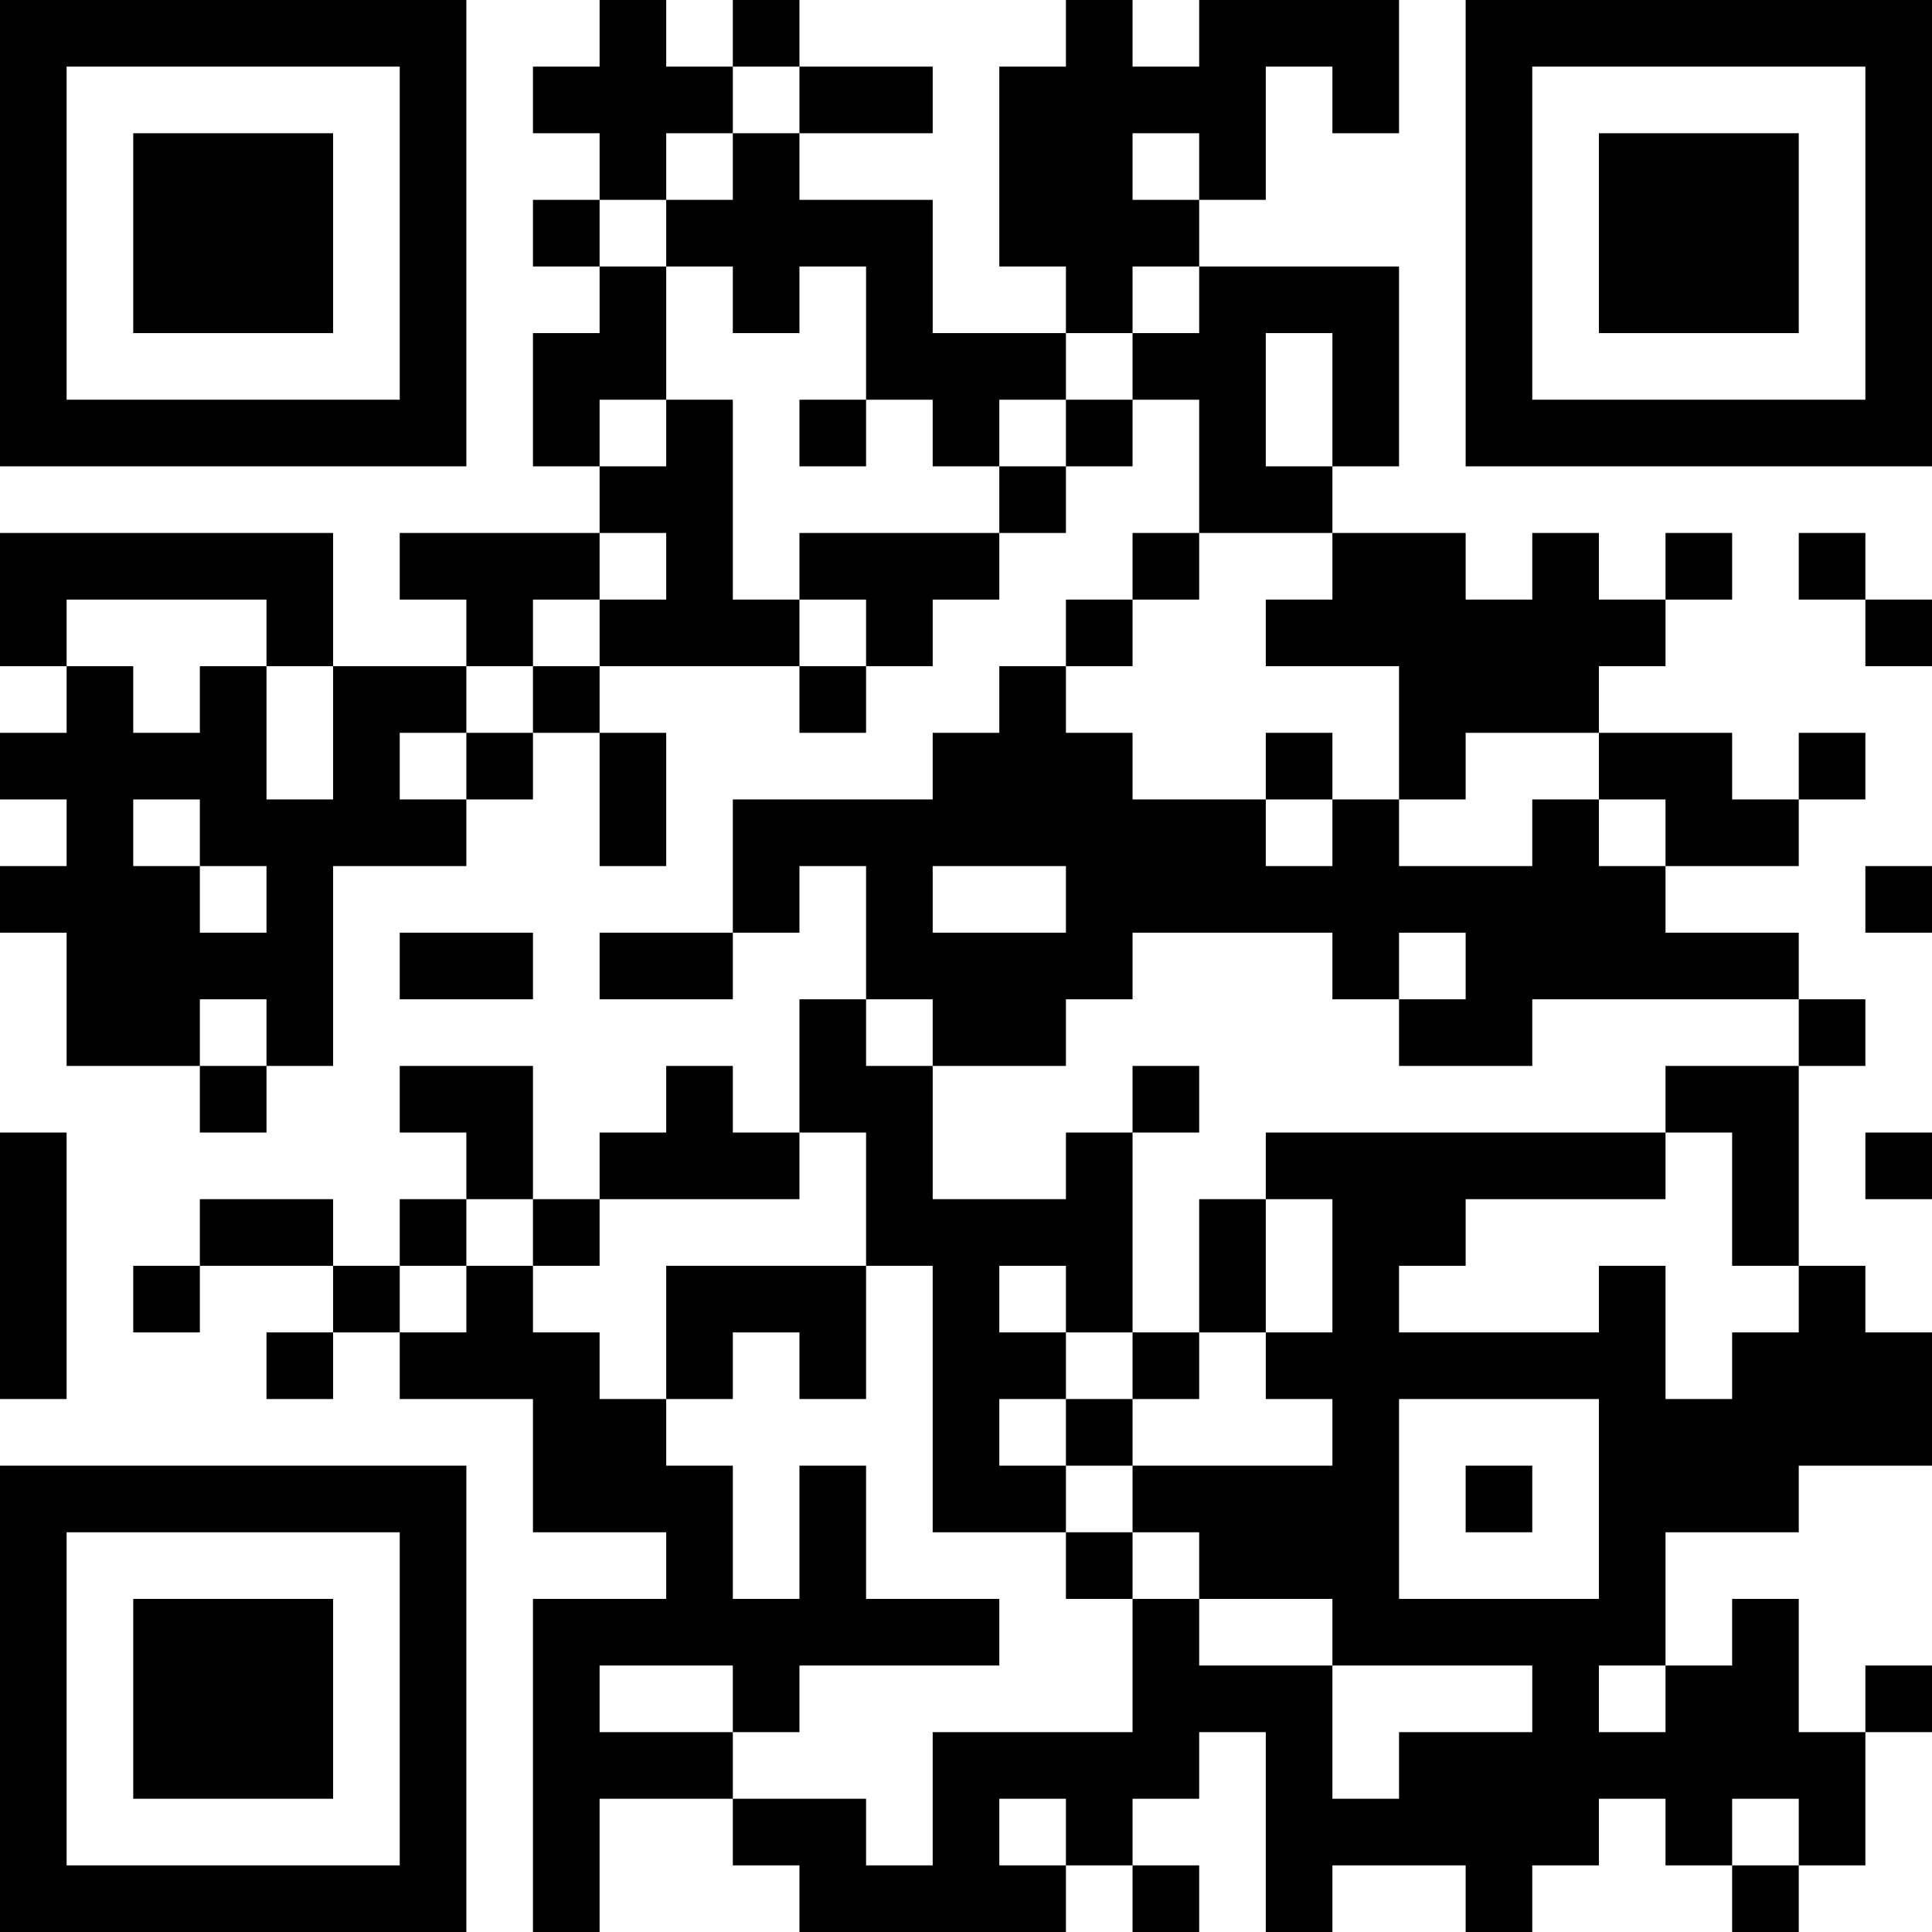
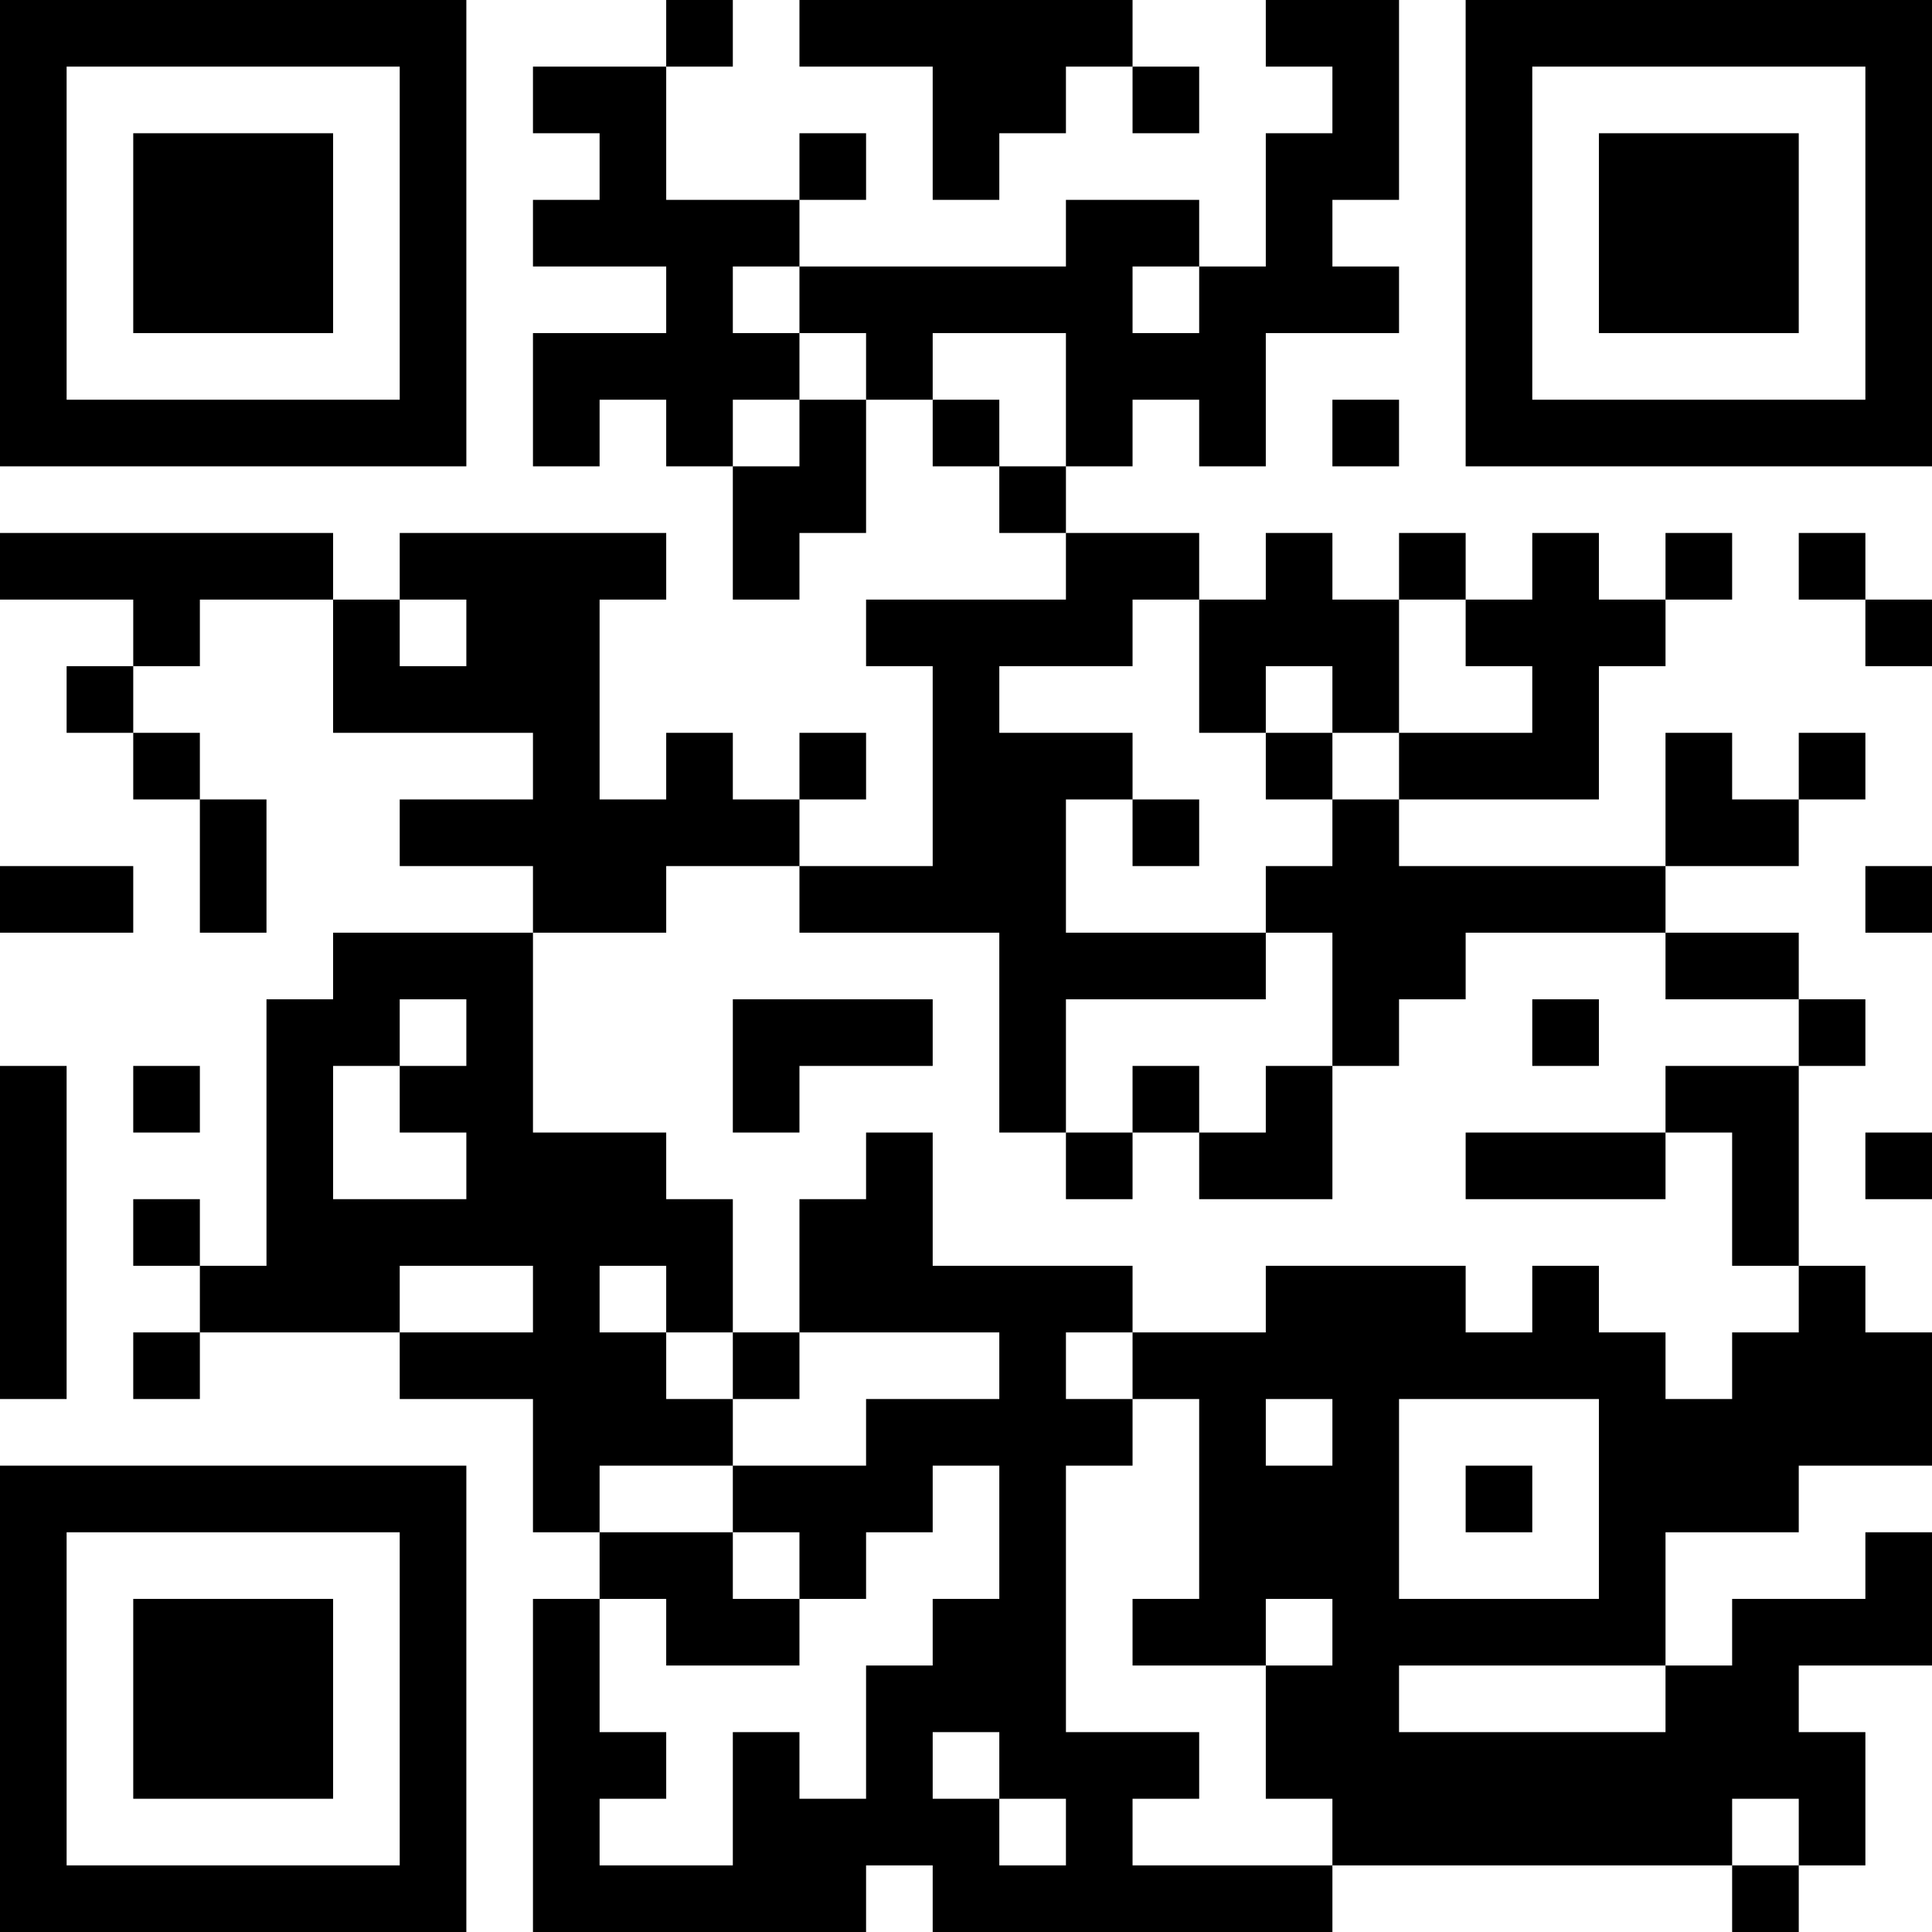
<svg xmlns="http://www.w3.org/2000/svg" version="1.1" width="377" height="377">
  <rect style="fill:rgb(255, 255, 255);fill-opacity:1" x="0" y="0" width="377" height="377" />
  <g id="elements">
-     <path style="fill:rgb(0, 0, 0)" d="M 0,0 l 13,0 0,13 -13,0 z M 13,0 l 13,0 0,13 -13,0 z M 26,0 l 13,0 0,13 -13,0 z M 39,0 l 13,0 0,13 -13,0 z M 52,0 l 13,0 0,13 -13,0 z M 65,0 l 13,0 0,13 -13,0 z M 78,0 l 13,0 0,13 -13,0 z M 117,0 l 13,0 0,13 -13,0 z M 143,0 l 13,0 0,13 -13,0 z M 208,0 l 13,0 0,13 -13,0 z M 234,0 l 13,0 0,13 -13,0 z M 247,0 l 13,0 0,13 -13,0 z M 260,0 l 13,0 0,13 -13,0 z M 286,0 l 13,0 0,13 -13,0 z M 299,0 l 13,0 0,13 -13,0 z M 312,0 l 13,0 0,13 -13,0 z M 325,0 l 13,0 0,13 -13,0 z M 338,0 l 13,0 0,13 -13,0 z M 351,0 l 13,0 0,13 -13,0 z M 364,0 l 13,0 0,13 -13,0 z M 0,13 l 13,0 0,13 -13,0 z M 78,13 l 13,0 0,13 -13,0 z M 104,13 l 13,0 0,13 -13,0 z M 117,13 l 13,0 0,13 -13,0 z M 130,13 l 13,0 0,13 -13,0 z M 156,13 l 13,0 0,13 -13,0 z M 169,13 l 13,0 0,13 -13,0 z M 195,13 l 13,0 0,13 -13,0 z M 208,13 l 13,0 0,13 -13,0 z M 221,13 l 13,0 0,13 -13,0 z M 234,13 l 13,0 0,13 -13,0 z M 260,13 l 13,0 0,13 -13,0 z M 286,13 l 13,0 0,13 -13,0 z M 364,13 l 13,0 0,13 -13,0 z M 0,26 l 13,0 0,13 -13,0 z M 26,26 l 13,0 0,13 -13,0 z M 39,26 l 13,0 0,13 -13,0 z M 52,26 l 13,0 0,13 -13,0 z M 78,26 l 13,0 0,13 -13,0 z M 117,26 l 13,0 0,13 -13,0 z M 143,26 l 13,0 0,13 -13,0 z M 195,26 l 13,0 0,13 -13,0 z M 208,26 l 13,0 0,13 -13,0 z M 234,26 l 13,0 0,13 -13,0 z M 286,26 l 13,0 0,13 -13,0 z M 312,26 l 13,0 0,13 -13,0 z M 325,26 l 13,0 0,13 -13,0 z M 338,26 l 13,0 0,13 -13,0 z M 364,26 l 13,0 0,13 -13,0 z M 0,39 l 13,0 0,13 -13,0 z M 26,39 l 13,0 0,13 -13,0 z M 39,39 l 13,0 0,13 -13,0 z M 52,39 l 13,0 0,13 -13,0 z M 78,39 l 13,0 0,13 -13,0 z M 104,39 l 13,0 0,13 -13,0 z M 130,39 l 13,0 0,13 -13,0 z M 143,39 l 13,0 0,13 -13,0 z M 156,39 l 13,0 0,13 -13,0 z M 169,39 l 13,0 0,13 -13,0 z M 195,39 l 13,0 0,13 -13,0 z M 208,39 l 13,0 0,13 -13,0 z M 221,39 l 13,0 0,13 -13,0 z M 286,39 l 13,0 0,13 -13,0 z M 312,39 l 13,0 0,13 -13,0 z M 325,39 l 13,0 0,13 -13,0 z M 338,39 l 13,0 0,13 -13,0 z M 364,39 l 13,0 0,13 -13,0 z M 0,52 l 13,0 0,13 -13,0 z M 26,52 l 13,0 0,13 -13,0 z M 39,52 l 13,0 0,13 -13,0 z M 52,52 l 13,0 0,13 -13,0 z M 78,52 l 13,0 0,13 -13,0 z M 117,52 l 13,0 0,13 -13,0 z M 143,52 l 13,0 0,13 -13,0 z M 169,52 l 13,0 0,13 -13,0 z M 208,52 l 13,0 0,13 -13,0 z M 234,52 l 13,0 0,13 -13,0 z M 247,52 l 13,0 0,13 -13,0 z M 260,52 l 13,0 0,13 -13,0 z M 286,52 l 13,0 0,13 -13,0 z M 312,52 l 13,0 0,13 -13,0 z M 325,52 l 13,0 0,13 -13,0 z M 338,52 l 13,0 0,13 -13,0 z M 364,52 l 13,0 0,13 -13,0 z M 0,65 l 13,0 0,13 -13,0 z M 78,65 l 13,0 0,13 -13,0 z M 104,65 l 13,0 0,13 -13,0 z M 117,65 l 13,0 0,13 -13,0 z M 169,65 l 13,0 0,13 -13,0 z M 182,65 l 13,0 0,13 -13,0 z M 195,65 l 13,0 0,13 -13,0 z M 221,65 l 13,0 0,13 -13,0 z M 234,65 l 13,0 0,13 -13,0 z M 260,65 l 13,0 0,13 -13,0 z M 286,65 l 13,0 0,13 -13,0 z M 364,65 l 13,0 0,13 -13,0 z M 0,78 l 13,0 0,13 -13,0 z M 13,78 l 13,0 0,13 -13,0 z M 26,78 l 13,0 0,13 -13,0 z M 39,78 l 13,0 0,13 -13,0 z M 52,78 l 13,0 0,13 -13,0 z M 65,78 l 13,0 0,13 -13,0 z M 78,78 l 13,0 0,13 -13,0 z M 104,78 l 13,0 0,13 -13,0 z M 130,78 l 13,0 0,13 -13,0 z M 156,78 l 13,0 0,13 -13,0 z M 182,78 l 13,0 0,13 -13,0 z M 208,78 l 13,0 0,13 -13,0 z M 234,78 l 13,0 0,13 -13,0 z M 260,78 l 13,0 0,13 -13,0 z M 286,78 l 13,0 0,13 -13,0 z M 299,78 l 13,0 0,13 -13,0 z M 312,78 l 13,0 0,13 -13,0 z M 325,78 l 13,0 0,13 -13,0 z M 338,78 l 13,0 0,13 -13,0 z M 351,78 l 13,0 0,13 -13,0 z M 364,78 l 13,0 0,13 -13,0 z M 117,91 l 13,0 0,13 -13,0 z M 130,91 l 13,0 0,13 -13,0 z M 195,91 l 13,0 0,13 -13,0 z M 234,91 l 13,0 0,13 -13,0 z M 247,91 l 13,0 0,13 -13,0 z M 0,104 l 13,0 0,13 -13,0 z M 13,104 l 13,0 0,13 -13,0 z M 26,104 l 13,0 0,13 -13,0 z M 39,104 l 13,0 0,13 -13,0 z M 52,104 l 13,0 0,13 -13,0 z M 78,104 l 13,0 0,13 -13,0 z M 91,104 l 13,0 0,13 -13,0 z M 104,104 l 13,0 0,13 -13,0 z M 130,104 l 13,0 0,13 -13,0 z M 156,104 l 13,0 0,13 -13,0 z M 169,104 l 13,0 0,13 -13,0 z M 182,104 l 13,0 0,13 -13,0 z M 221,104 l 13,0 0,13 -13,0 z M 260,104 l 13,0 0,13 -13,0 z M 273,104 l 13,0 0,13 -13,0 z M 299,104 l 13,0 0,13 -13,0 z M 325,104 l 13,0 0,13 -13,0 z M 351,104 l 13,0 0,13 -13,0 z M 0,117 l 13,0 0,13 -13,0 z M 52,117 l 13,0 0,13 -13,0 z M 91,117 l 13,0 0,13 -13,0 z M 117,117 l 13,0 0,13 -13,0 z M 130,117 l 13,0 0,13 -13,0 z M 143,117 l 13,0 0,13 -13,0 z M 169,117 l 13,0 0,13 -13,0 z M 208,117 l 13,0 0,13 -13,0 z M 247,117 l 13,0 0,13 -13,0 z M 260,117 l 13,0 0,13 -13,0 z M 273,117 l 13,0 0,13 -13,0 z M 286,117 l 13,0 0,13 -13,0 z M 299,117 l 13,0 0,13 -13,0 z M 312,117 l 13,0 0,13 -13,0 z M 364,117 l 13,0 0,13 -13,0 z M 13,130 l 13,0 0,13 -13,0 z M 39,130 l 13,0 0,13 -13,0 z M 65,130 l 13,0 0,13 -13,0 z M 78,130 l 13,0 0,13 -13,0 z M 104,130 l 13,0 0,13 -13,0 z M 156,130 l 13,0 0,13 -13,0 z M 195,130 l 13,0 0,13 -13,0 z M 273,130 l 13,0 0,13 -13,0 z M 286,130 l 13,0 0,13 -13,0 z M 299,130 l 13,0 0,13 -13,0 z M 0,143 l 13,0 0,13 -13,0 z M 13,143 l 13,0 0,13 -13,0 z M 26,143 l 13,0 0,13 -13,0 z M 39,143 l 13,0 0,13 -13,0 z M 65,143 l 13,0 0,13 -13,0 z M 91,143 l 13,0 0,13 -13,0 z M 117,143 l 13,0 0,13 -13,0 z M 182,143 l 13,0 0,13 -13,0 z M 195,143 l 13,0 0,13 -13,0 z M 208,143 l 13,0 0,13 -13,0 z M 247,143 l 13,0 0,13 -13,0 z M 273,143 l 13,0 0,13 -13,0 z M 312,143 l 13,0 0,13 -13,0 z M 325,143 l 13,0 0,13 -13,0 z M 351,143 l 13,0 0,13 -13,0 z M 13,156 l 13,0 0,13 -13,0 z M 39,156 l 13,0 0,13 -13,0 z M 52,156 l 13,0 0,13 -13,0 z M 65,156 l 13,0 0,13 -13,0 z M 78,156 l 13,0 0,13 -13,0 z M 117,156 l 13,0 0,13 -13,0 z M 143,156 l 13,0 0,13 -13,0 z M 156,156 l 13,0 0,13 -13,0 z M 169,156 l 13,0 0,13 -13,0 z M 182,156 l 13,0 0,13 -13,0 z M 195,156 l 13,0 0,13 -13,0 z M 208,156 l 13,0 0,13 -13,0 z M 221,156 l 13,0 0,13 -13,0 z M 234,156 l 13,0 0,13 -13,0 z M 260,156 l 13,0 0,13 -13,0 z M 299,156 l 13,0 0,13 -13,0 z M 325,156 l 13,0 0,13 -13,0 z M 338,156 l 13,0 0,13 -13,0 z M 0,169 l 13,0 0,13 -13,0 z M 13,169 l 13,0 0,13 -13,0 z M 26,169 l 13,0 0,13 -13,0 z M 52,169 l 13,0 0,13 -13,0 z M 143,169 l 13,0 0,13 -13,0 z M 169,169 l 13,0 0,13 -13,0 z M 208,169 l 13,0 0,13 -13,0 z M 221,169 l 13,0 0,13 -13,0 z M 234,169 l 13,0 0,13 -13,0 z M 247,169 l 13,0 0,13 -13,0 z M 260,169 l 13,0 0,13 -13,0 z M 273,169 l 13,0 0,13 -13,0 z M 286,169 l 13,0 0,13 -13,0 z M 299,169 l 13,0 0,13 -13,0 z M 312,169 l 13,0 0,13 -13,0 z M 364,169 l 13,0 0,13 -13,0 z M 13,182 l 13,0 0,13 -13,0 z M 26,182 l 13,0 0,13 -13,0 z M 39,182 l 13,0 0,13 -13,0 z M 52,182 l 13,0 0,13 -13,0 z M 78,182 l 13,0 0,13 -13,0 z M 91,182 l 13,0 0,13 -13,0 z M 117,182 l 13,0 0,13 -13,0 z M 130,182 l 13,0 0,13 -13,0 z M 169,182 l 13,0 0,13 -13,0 z M 182,182 l 13,0 0,13 -13,0 z M 195,182 l 13,0 0,13 -13,0 z M 208,182 l 13,0 0,13 -13,0 z M 260,182 l 13,0 0,13 -13,0 z M 286,182 l 13,0 0,13 -13,0 z M 299,182 l 13,0 0,13 -13,0 z M 312,182 l 13,0 0,13 -13,0 z M 325,182 l 13,0 0,13 -13,0 z M 338,182 l 13,0 0,13 -13,0 z M 13,195 l 13,0 0,13 -13,0 z M 26,195 l 13,0 0,13 -13,0 z M 52,195 l 13,0 0,13 -13,0 z M 156,195 l 13,0 0,13 -13,0 z M 182,195 l 13,0 0,13 -13,0 z M 195,195 l 13,0 0,13 -13,0 z M 273,195 l 13,0 0,13 -13,0 z M 286,195 l 13,0 0,13 -13,0 z M 351,195 l 13,0 0,13 -13,0 z M 39,208 l 13,0 0,13 -13,0 z M 78,208 l 13,0 0,13 -13,0 z M 91,208 l 13,0 0,13 -13,0 z M 130,208 l 13,0 0,13 -13,0 z M 156,208 l 13,0 0,13 -13,0 z M 169,208 l 13,0 0,13 -13,0 z M 221,208 l 13,0 0,13 -13,0 z M 325,208 l 13,0 0,13 -13,0 z M 338,208 l 13,0 0,13 -13,0 z M 0,221 l 13,0 0,13 -13,0 z M 91,221 l 13,0 0,13 -13,0 z M 117,221 l 13,0 0,13 -13,0 z M 130,221 l 13,0 0,13 -13,0 z M 143,221 l 13,0 0,13 -13,0 z M 169,221 l 13,0 0,13 -13,0 z M 208,221 l 13,0 0,13 -13,0 z M 247,221 l 13,0 0,13 -13,0 z M 260,221 l 13,0 0,13 -13,0 z M 273,221 l 13,0 0,13 -13,0 z M 286,221 l 13,0 0,13 -13,0 z M 299,221 l 13,0 0,13 -13,0 z M 312,221 l 13,0 0,13 -13,0 z M 338,221 l 13,0 0,13 -13,0 z M 364,221 l 13,0 0,13 -13,0 z M 0,234 l 13,0 0,13 -13,0 z M 39,234 l 13,0 0,13 -13,0 z M 52,234 l 13,0 0,13 -13,0 z M 78,234 l 13,0 0,13 -13,0 z M 104,234 l 13,0 0,13 -13,0 z M 169,234 l 13,0 0,13 -13,0 z M 182,234 l 13,0 0,13 -13,0 z M 195,234 l 13,0 0,13 -13,0 z M 208,234 l 13,0 0,13 -13,0 z M 234,234 l 13,0 0,13 -13,0 z M 260,234 l 13,0 0,13 -13,0 z M 273,234 l 13,0 0,13 -13,0 z M 338,234 l 13,0 0,13 -13,0 z M 0,247 l 13,0 0,13 -13,0 z M 26,247 l 13,0 0,13 -13,0 z M 65,247 l 13,0 0,13 -13,0 z M 91,247 l 13,0 0,13 -13,0 z M 130,247 l 13,0 0,13 -13,0 z M 143,247 l 13,0 0,13 -13,0 z M 156,247 l 13,0 0,13 -13,0 z M 182,247 l 13,0 0,13 -13,0 z M 208,247 l 13,0 0,13 -13,0 z M 234,247 l 13,0 0,13 -13,0 z M 260,247 l 13,0 0,13 -13,0 z M 312,247 l 13,0 0,13 -13,0 z M 351,247 l 13,0 0,13 -13,0 z M 0,260 l 13,0 0,13 -13,0 z M 52,260 l 13,0 0,13 -13,0 z M 78,260 l 13,0 0,13 -13,0 z M 91,260 l 13,0 0,13 -13,0 z M 104,260 l 13,0 0,13 -13,0 z M 130,260 l 13,0 0,13 -13,0 z M 156,260 l 13,0 0,13 -13,0 z M 182,260 l 13,0 0,13 -13,0 z M 195,260 l 13,0 0,13 -13,0 z M 221,260 l 13,0 0,13 -13,0 z M 247,260 l 13,0 0,13 -13,0 z M 260,260 l 13,0 0,13 -13,0 z M 273,260 l 13,0 0,13 -13,0 z M 286,260 l 13,0 0,13 -13,0 z M 299,260 l 13,0 0,13 -13,0 z M 312,260 l 13,0 0,13 -13,0 z M 338,260 l 13,0 0,13 -13,0 z M 351,260 l 13,0 0,13 -13,0 z M 364,260 l 13,0 0,13 -13,0 z M 104,273 l 13,0 0,13 -13,0 z M 117,273 l 13,0 0,13 -13,0 z M 182,273 l 13,0 0,13 -13,0 z M 208,273 l 13,0 0,13 -13,0 z M 260,273 l 13,0 0,13 -13,0 z M 312,273 l 13,0 0,13 -13,0 z M 325,273 l 13,0 0,13 -13,0 z M 338,273 l 13,0 0,13 -13,0 z M 351,273 l 13,0 0,13 -13,0 z M 364,273 l 13,0 0,13 -13,0 z M 0,286 l 13,0 0,13 -13,0 z M 13,286 l 13,0 0,13 -13,0 z M 26,286 l 13,0 0,13 -13,0 z M 39,286 l 13,0 0,13 -13,0 z M 52,286 l 13,0 0,13 -13,0 z M 65,286 l 13,0 0,13 -13,0 z M 78,286 l 13,0 0,13 -13,0 z M 104,286 l 13,0 0,13 -13,0 z M 117,286 l 13,0 0,13 -13,0 z M 130,286 l 13,0 0,13 -13,0 z M 156,286 l 13,0 0,13 -13,0 z M 182,286 l 13,0 0,13 -13,0 z M 195,286 l 13,0 0,13 -13,0 z M 221,286 l 13,0 0,13 -13,0 z M 234,286 l 13,0 0,13 -13,0 z M 247,286 l 13,0 0,13 -13,0 z M 260,286 l 13,0 0,13 -13,0 z M 286,286 l 13,0 0,13 -13,0 z M 312,286 l 13,0 0,13 -13,0 z M 325,286 l 13,0 0,13 -13,0 z M 338,286 l 13,0 0,13 -13,0 z M 0,299 l 13,0 0,13 -13,0 z M 78,299 l 13,0 0,13 -13,0 z M 130,299 l 13,0 0,13 -13,0 z M 156,299 l 13,0 0,13 -13,0 z M 208,299 l 13,0 0,13 -13,0 z M 234,299 l 13,0 0,13 -13,0 z M 247,299 l 13,0 0,13 -13,0 z M 260,299 l 13,0 0,13 -13,0 z M 312,299 l 13,0 0,13 -13,0 z M 0,312 l 13,0 0,13 -13,0 z M 26,312 l 13,0 0,13 -13,0 z M 39,312 l 13,0 0,13 -13,0 z M 52,312 l 13,0 0,13 -13,0 z M 78,312 l 13,0 0,13 -13,0 z M 104,312 l 13,0 0,13 -13,0 z M 117,312 l 13,0 0,13 -13,0 z M 130,312 l 13,0 0,13 -13,0 z M 143,312 l 13,0 0,13 -13,0 z M 156,312 l 13,0 0,13 -13,0 z M 169,312 l 13,0 0,13 -13,0 z M 182,312 l 13,0 0,13 -13,0 z M 221,312 l 13,0 0,13 -13,0 z M 260,312 l 13,0 0,13 -13,0 z M 273,312 l 13,0 0,13 -13,0 z M 286,312 l 13,0 0,13 -13,0 z M 299,312 l 13,0 0,13 -13,0 z M 312,312 l 13,0 0,13 -13,0 z M 338,312 l 13,0 0,13 -13,0 z M 0,325 l 13,0 0,13 -13,0 z M 26,325 l 13,0 0,13 -13,0 z M 39,325 l 13,0 0,13 -13,0 z M 52,325 l 13,0 0,13 -13,0 z M 78,325 l 13,0 0,13 -13,0 z M 104,325 l 13,0 0,13 -13,0 z M 143,325 l 13,0 0,13 -13,0 z M 221,325 l 13,0 0,13 -13,0 z M 234,325 l 13,0 0,13 -13,0 z M 247,325 l 13,0 0,13 -13,0 z M 299,325 l 13,0 0,13 -13,0 z M 325,325 l 13,0 0,13 -13,0 z M 338,325 l 13,0 0,13 -13,0 z M 364,325 l 13,0 0,13 -13,0 z M 0,338 l 13,0 0,13 -13,0 z M 26,338 l 13,0 0,13 -13,0 z M 39,338 l 13,0 0,13 -13,0 z M 52,338 l 13,0 0,13 -13,0 z M 78,338 l 13,0 0,13 -13,0 z M 104,338 l 13,0 0,13 -13,0 z M 117,338 l 13,0 0,13 -13,0 z M 130,338 l 13,0 0,13 -13,0 z M 182,338 l 13,0 0,13 -13,0 z M 195,338 l 13,0 0,13 -13,0 z M 208,338 l 13,0 0,13 -13,0 z M 221,338 l 13,0 0,13 -13,0 z M 247,338 l 13,0 0,13 -13,0 z M 273,338 l 13,0 0,13 -13,0 z M 286,338 l 13,0 0,13 -13,0 z M 299,338 l 13,0 0,13 -13,0 z M 312,338 l 13,0 0,13 -13,0 z M 325,338 l 13,0 0,13 -13,0 z M 338,338 l 13,0 0,13 -13,0 z M 351,338 l 13,0 0,13 -13,0 z M 0,351 l 13,0 0,13 -13,0 z M 78,351 l 13,0 0,13 -13,0 z M 104,351 l 13,0 0,13 -13,0 z M 143,351 l 13,0 0,13 -13,0 z M 156,351 l 13,0 0,13 -13,0 z M 182,351 l 13,0 0,13 -13,0 z M 208,351 l 13,0 0,13 -13,0 z M 247,351 l 13,0 0,13 -13,0 z M 260,351 l 13,0 0,13 -13,0 z M 273,351 l 13,0 0,13 -13,0 z M 286,351 l 13,0 0,13 -13,0 z M 299,351 l 13,0 0,13 -13,0 z M 325,351 l 13,0 0,13 -13,0 z M 351,351 l 13,0 0,13 -13,0 z M 0,364 l 13,0 0,13 -13,0 z M 13,364 l 13,0 0,13 -13,0 z M 26,364 l 13,0 0,13 -13,0 z M 39,364 l 13,0 0,13 -13,0 z M 52,364 l 13,0 0,13 -13,0 z M 65,364 l 13,0 0,13 -13,0 z M 78,364 l 13,0 0,13 -13,0 z M 104,364 l 13,0 0,13 -13,0 z M 156,364 l 13,0 0,13 -13,0 z M 169,364 l 13,0 0,13 -13,0 z M 182,364 l 13,0 0,13 -13,0 z M 195,364 l 13,0 0,13 -13,0 z M 221,364 l 13,0 0,13 -13,0 z M 247,364 l 13,0 0,13 -13,0 z M 286,364 l 13,0 0,13 -13,0 z M 338,364 l 13,0 0,13 -13,0 z " />
+     <path style="fill:rgb(0, 0, 0)" d="M 0,0 l 13,0 0,13 -13,0 z M 13,0 l 13,0 0,13 -13,0 z M 26,0 l 13,0 0,13 -13,0 z M 39,0 l 13,0 0,13 -13,0 z M 52,0 l 13,0 0,13 -13,0 z M 65,0 l 13,0 0,13 -13,0 z M 78,0 l 13,0 0,13 -13,0 z M 130,0 l 13,0 0,13 -13,0 z M 156,0 l 13,0 0,13 -13,0 z M 169,0 l 13,0 0,13 -13,0 z M 182,0 l 13,0 0,13 -13,0 z M 195,0 l 13,0 0,13 -13,0 z M 208,0 l 13,0 0,13 -13,0 z M 247,0 l 13,0 0,13 -13,0 z M 260,0 l 13,0 0,13 -13,0 z M 286,0 l 13,0 0,13 -13,0 z M 299,0 l 13,0 0,13 -13,0 z M 312,0 l 13,0 0,13 -13,0 z M 325,0 l 13,0 0,13 -13,0 z M 338,0 l 13,0 0,13 -13,0 z M 351,0 l 13,0 0,13 -13,0 z M 364,0 l 13,0 0,13 -13,0 z M 0,13 l 13,0 0,13 -13,0 z M 78,13 l 13,0 0,13 -13,0 z M 104,13 l 13,0 0,13 -13,0 z M 117,13 l 13,0 0,13 -13,0 z M 182,13 l 13,0 0,13 -13,0 z M 195,13 l 13,0 0,13 -13,0 z M 221,13 l 13,0 0,13 -13,0 z M 260,13 l 13,0 0,13 -13,0 z M 286,13 l 13,0 0,13 -13,0 z M 364,13 l 13,0 0,13 -13,0 z M 0,26 l 13,0 0,13 -13,0 z M 26,26 l 13,0 0,13 -13,0 z M 39,26 l 13,0 0,13 -13,0 z M 52,26 l 13,0 0,13 -13,0 z M 78,26 l 13,0 0,13 -13,0 z M 117,26 l 13,0 0,13 -13,0 z M 156,26 l 13,0 0,13 -13,0 z M 182,26 l 13,0 0,13 -13,0 z M 247,26 l 13,0 0,13 -13,0 z M 260,26 l 13,0 0,13 -13,0 z M 286,26 l 13,0 0,13 -13,0 z M 312,26 l 13,0 0,13 -13,0 z M 325,26 l 13,0 0,13 -13,0 z M 338,26 l 13,0 0,13 -13,0 z M 364,26 l 13,0 0,13 -13,0 z M 0,39 l 13,0 0,13 -13,0 z M 26,39 l 13,0 0,13 -13,0 z M 39,39 l 13,0 0,13 -13,0 z M 52,39 l 13,0 0,13 -13,0 z M 78,39 l 13,0 0,13 -13,0 z M 104,39 l 13,0 0,13 -13,0 z M 117,39 l 13,0 0,13 -13,0 z M 130,39 l 13,0 0,13 -13,0 z M 143,39 l 13,0 0,13 -13,0 z M 208,39 l 13,0 0,13 -13,0 z M 221,39 l 13,0 0,13 -13,0 z M 247,39 l 13,0 0,13 -13,0 z M 286,39 l 13,0 0,13 -13,0 z M 312,39 l 13,0 0,13 -13,0 z M 325,39 l 13,0 0,13 -13,0 z M 338,39 l 13,0 0,13 -13,0 z M 364,39 l 13,0 0,13 -13,0 z M 0,52 l 13,0 0,13 -13,0 z M 26,52 l 13,0 0,13 -13,0 z M 39,52 l 13,0 0,13 -13,0 z M 52,52 l 13,0 0,13 -13,0 z M 78,52 l 13,0 0,13 -13,0 z M 130,52 l 13,0 0,13 -13,0 z M 156,52 l 13,0 0,13 -13,0 z M 169,52 l 13,0 0,13 -13,0 z M 182,52 l 13,0 0,13 -13,0 z M 195,52 l 13,0 0,13 -13,0 z M 208,52 l 13,0 0,13 -13,0 z M 234,52 l 13,0 0,13 -13,0 z M 247,52 l 13,0 0,13 -13,0 z M 260,52 l 13,0 0,13 -13,0 z M 286,52 l 13,0 0,13 -13,0 z M 312,52 l 13,0 0,13 -13,0 z M 325,52 l 13,0 0,13 -13,0 z M 338,52 l 13,0 0,13 -13,0 z M 364,52 l 13,0 0,13 -13,0 z M 0,65 l 13,0 0,13 -13,0 z M 78,65 l 13,0 0,13 -13,0 z M 104,65 l 13,0 0,13 -13,0 z M 117,65 l 13,0 0,13 -13,0 z M 130,65 l 13,0 0,13 -13,0 z M 143,65 l 13,0 0,13 -13,0 z M 169,65 l 13,0 0,13 -13,0 z M 208,65 l 13,0 0,13 -13,0 z M 221,65 l 13,0 0,13 -13,0 z M 234,65 l 13,0 0,13 -13,0 z M 286,65 l 13,0 0,13 -13,0 z M 364,65 l 13,0 0,13 -13,0 z M 0,78 l 13,0 0,13 -13,0 z M 13,78 l 13,0 0,13 -13,0 z M 26,78 l 13,0 0,13 -13,0 z M 39,78 l 13,0 0,13 -13,0 z M 52,78 l 13,0 0,13 -13,0 z M 65,78 l 13,0 0,13 -13,0 z M 78,78 l 13,0 0,13 -13,0 z M 104,78 l 13,0 0,13 -13,0 z M 130,78 l 13,0 0,13 -13,0 z M 156,78 l 13,0 0,13 -13,0 z M 182,78 l 13,0 0,13 -13,0 z M 208,78 l 13,0 0,13 -13,0 z M 234,78 l 13,0 0,13 -13,0 z M 260,78 l 13,0 0,13 -13,0 z M 286,78 l 13,0 0,13 -13,0 z M 299,78 l 13,0 0,13 -13,0 z M 312,78 l 13,0 0,13 -13,0 z M 325,78 l 13,0 0,13 -13,0 z M 338,78 l 13,0 0,13 -13,0 z M 351,78 l 13,0 0,13 -13,0 z M 364,78 l 13,0 0,13 -13,0 z M 143,91 l 13,0 0,13 -13,0 z M 156,91 l 13,0 0,13 -13,0 z M 195,91 l 13,0 0,13 -13,0 z M 0,104 l 13,0 0,13 -13,0 z M 13,104 l 13,0 0,13 -13,0 z M 26,104 l 13,0 0,13 -13,0 z M 39,104 l 13,0 0,13 -13,0 z M 52,104 l 13,0 0,13 -13,0 z M 78,104 l 13,0 0,13 -13,0 z M 91,104 l 13,0 0,13 -13,0 z M 104,104 l 13,0 0,13 -13,0 z M 117,104 l 13,0 0,13 -13,0 z M 143,104 l 13,0 0,13 -13,0 z M 208,104 l 13,0 0,13 -13,0 z M 221,104 l 13,0 0,13 -13,0 z M 247,104 l 13,0 0,13 -13,0 z M 273,104 l 13,0 0,13 -13,0 z M 299,104 l 13,0 0,13 -13,0 z M 325,104 l 13,0 0,13 -13,0 z M 351,104 l 13,0 0,13 -13,0 z M 26,117 l 13,0 0,13 -13,0 z M 65,117 l 13,0 0,13 -13,0 z M 91,117 l 13,0 0,13 -13,0 z M 104,117 l 13,0 0,13 -13,0 z M 169,117 l 13,0 0,13 -13,0 z M 182,117 l 13,0 0,13 -13,0 z M 195,117 l 13,0 0,13 -13,0 z M 208,117 l 13,0 0,13 -13,0 z M 234,117 l 13,0 0,13 -13,0 z M 247,117 l 13,0 0,13 -13,0 z M 260,117 l 13,0 0,13 -13,0 z M 286,117 l 13,0 0,13 -13,0 z M 299,117 l 13,0 0,13 -13,0 z M 312,117 l 13,0 0,13 -13,0 z M 364,117 l 13,0 0,13 -13,0 z M 13,130 l 13,0 0,13 -13,0 z M 65,130 l 13,0 0,13 -13,0 z M 78,130 l 13,0 0,13 -13,0 z M 91,130 l 13,0 0,13 -13,0 z M 104,130 l 13,0 0,13 -13,0 z M 182,130 l 13,0 0,13 -13,0 z M 234,130 l 13,0 0,13 -13,0 z M 260,130 l 13,0 0,13 -13,0 z M 299,130 l 13,0 0,13 -13,0 z M 26,143 l 13,0 0,13 -13,0 z M 104,143 l 13,0 0,13 -13,0 z M 130,143 l 13,0 0,13 -13,0 z M 156,143 l 13,0 0,13 -13,0 z M 182,143 l 13,0 0,13 -13,0 z M 195,143 l 13,0 0,13 -13,0 z M 208,143 l 13,0 0,13 -13,0 z M 247,143 l 13,0 0,13 -13,0 z M 273,143 l 13,0 0,13 -13,0 z M 286,143 l 13,0 0,13 -13,0 z M 299,143 l 13,0 0,13 -13,0 z M 325,143 l 13,0 0,13 -13,0 z M 351,143 l 13,0 0,13 -13,0 z M 39,156 l 13,0 0,13 -13,0 z M 78,156 l 13,0 0,13 -13,0 z M 91,156 l 13,0 0,13 -13,0 z M 104,156 l 13,0 0,13 -13,0 z M 117,156 l 13,0 0,13 -13,0 z M 130,156 l 13,0 0,13 -13,0 z M 143,156 l 13,0 0,13 -13,0 z M 182,156 l 13,0 0,13 -13,0 z M 195,156 l 13,0 0,13 -13,0 z M 221,156 l 13,0 0,13 -13,0 z M 260,156 l 13,0 0,13 -13,0 z M 325,156 l 13,0 0,13 -13,0 z M 338,156 l 13,0 0,13 -13,0 z M 0,169 l 13,0 0,13 -13,0 z M 13,169 l 13,0 0,13 -13,0 z M 39,169 l 13,0 0,13 -13,0 z M 104,169 l 13,0 0,13 -13,0 z M 117,169 l 13,0 0,13 -13,0 z M 156,169 l 13,0 0,13 -13,0 z M 169,169 l 13,0 0,13 -13,0 z M 182,169 l 13,0 0,13 -13,0 z M 195,169 l 13,0 0,13 -13,0 z M 247,169 l 13,0 0,13 -13,0 z M 260,169 l 13,0 0,13 -13,0 z M 273,169 l 13,0 0,13 -13,0 z M 286,169 l 13,0 0,13 -13,0 z M 299,169 l 13,0 0,13 -13,0 z M 312,169 l 13,0 0,13 -13,0 z M 364,169 l 13,0 0,13 -13,0 z M 65,182 l 13,0 0,13 -13,0 z M 78,182 l 13,0 0,13 -13,0 z M 91,182 l 13,0 0,13 -13,0 z M 195,182 l 13,0 0,13 -13,0 z M 208,182 l 13,0 0,13 -13,0 z M 221,182 l 13,0 0,13 -13,0 z M 234,182 l 13,0 0,13 -13,0 z M 260,182 l 13,0 0,13 -13,0 z M 273,182 l 13,0 0,13 -13,0 z M 325,182 l 13,0 0,13 -13,0 z M 338,182 l 13,0 0,13 -13,0 z M 52,195 l 13,0 0,13 -13,0 z M 65,195 l 13,0 0,13 -13,0 z M 91,195 l 13,0 0,13 -13,0 z M 143,195 l 13,0 0,13 -13,0 z M 156,195 l 13,0 0,13 -13,0 z M 169,195 l 13,0 0,13 -13,0 z M 195,195 l 13,0 0,13 -13,0 z M 260,195 l 13,0 0,13 -13,0 z M 299,195 l 13,0 0,13 -13,0 z M 351,195 l 13,0 0,13 -13,0 z M 0,208 l 13,0 0,13 -13,0 z M 26,208 l 13,0 0,13 -13,0 z M 52,208 l 13,0 0,13 -13,0 z M 78,208 l 13,0 0,13 -13,0 z M 91,208 l 13,0 0,13 -13,0 z M 143,208 l 13,0 0,13 -13,0 z M 195,208 l 13,0 0,13 -13,0 z M 221,208 l 13,0 0,13 -13,0 z M 247,208 l 13,0 0,13 -13,0 z M 325,208 l 13,0 0,13 -13,0 z M 338,208 l 13,0 0,13 -13,0 z M 0,221 l 13,0 0,13 -13,0 z M 52,221 l 13,0 0,13 -13,0 z M 91,221 l 13,0 0,13 -13,0 z M 104,221 l 13,0 0,13 -13,0 z M 117,221 l 13,0 0,13 -13,0 z M 169,221 l 13,0 0,13 -13,0 z M 208,221 l 13,0 0,13 -13,0 z M 234,221 l 13,0 0,13 -13,0 z M 247,221 l 13,0 0,13 -13,0 z M 286,221 l 13,0 0,13 -13,0 z M 299,221 l 13,0 0,13 -13,0 z M 312,221 l 13,0 0,13 -13,0 z M 338,221 l 13,0 0,13 -13,0 z M 364,221 l 13,0 0,13 -13,0 z M 0,234 l 13,0 0,13 -13,0 z M 26,234 l 13,0 0,13 -13,0 z M 52,234 l 13,0 0,13 -13,0 z M 65,234 l 13,0 0,13 -13,0 z M 78,234 l 13,0 0,13 -13,0 z M 91,234 l 13,0 0,13 -13,0 z M 104,234 l 13,0 0,13 -13,0 z M 117,234 l 13,0 0,13 -13,0 z M 130,234 l 13,0 0,13 -13,0 z M 156,234 l 13,0 0,13 -13,0 z M 169,234 l 13,0 0,13 -13,0 z M 338,234 l 13,0 0,13 -13,0 z M 0,247 l 13,0 0,13 -13,0 z M 39,247 l 13,0 0,13 -13,0 z M 52,247 l 13,0 0,13 -13,0 z M 65,247 l 13,0 0,13 -13,0 z M 104,247 l 13,0 0,13 -13,0 z M 130,247 l 13,0 0,13 -13,0 z M 156,247 l 13,0 0,13 -13,0 z M 169,247 l 13,0 0,13 -13,0 z M 182,247 l 13,0 0,13 -13,0 z M 195,247 l 13,0 0,13 -13,0 z M 208,247 l 13,0 0,13 -13,0 z M 247,247 l 13,0 0,13 -13,0 z M 260,247 l 13,0 0,13 -13,0 z M 273,247 l 13,0 0,13 -13,0 z M 299,247 l 13,0 0,13 -13,0 z M 351,247 l 13,0 0,13 -13,0 z M 0,260 l 13,0 0,13 -13,0 z M 26,260 l 13,0 0,13 -13,0 z M 78,260 l 13,0 0,13 -13,0 z M 91,260 l 13,0 0,13 -13,0 z M 104,260 l 13,0 0,13 -13,0 z M 117,260 l 13,0 0,13 -13,0 z M 143,260 l 13,0 0,13 -13,0 z M 195,260 l 13,0 0,13 -13,0 z M 221,260 l 13,0 0,13 -13,0 z M 234,260 l 13,0 0,13 -13,0 z M 247,260 l 13,0 0,13 -13,0 z M 260,260 l 13,0 0,13 -13,0 z M 273,260 l 13,0 0,13 -13,0 z M 286,260 l 13,0 0,13 -13,0 z M 299,260 l 13,0 0,13 -13,0 z M 312,260 l 13,0 0,13 -13,0 z M 338,260 l 13,0 0,13 -13,0 z M 351,260 l 13,0 0,13 -13,0 z M 364,260 l 13,0 0,13 -13,0 z M 104,273 l 13,0 0,13 -13,0 z M 117,273 l 13,0 0,13 -13,0 z M 130,273 l 13,0 0,13 -13,0 z M 169,273 l 13,0 0,13 -13,0 z M 182,273 l 13,0 0,13 -13,0 z M 195,273 l 13,0 0,13 -13,0 z M 208,273 l 13,0 0,13 -13,0 z M 234,273 l 13,0 0,13 -13,0 z M 260,273 l 13,0 0,13 -13,0 z M 312,273 l 13,0 0,13 -13,0 z M 325,273 l 13,0 0,13 -13,0 z M 338,273 l 13,0 0,13 -13,0 z M 351,273 l 13,0 0,13 -13,0 z M 364,273 l 13,0 0,13 -13,0 z M 0,286 l 13,0 0,13 -13,0 z M 13,286 l 13,0 0,13 -13,0 z M 26,286 l 13,0 0,13 -13,0 z M 39,286 l 13,0 0,13 -13,0 z M 52,286 l 13,0 0,13 -13,0 z M 65,286 l 13,0 0,13 -13,0 z M 78,286 l 13,0 0,13 -13,0 z M 104,286 l 13,0 0,13 -13,0 z M 143,286 l 13,0 0,13 -13,0 z M 156,286 l 13,0 0,13 -13,0 z M 169,286 l 13,0 0,13 -13,0 z M 195,286 l 13,0 0,13 -13,0 z M 234,286 l 13,0 0,13 -13,0 z M 247,286 l 13,0 0,13 -13,0 z M 260,286 l 13,0 0,13 -13,0 z M 286,286 l 13,0 0,13 -13,0 z M 312,286 l 13,0 0,13 -13,0 z M 325,286 l 13,0 0,13 -13,0 z M 338,286 l 13,0 0,13 -13,0 z M 0,299 l 13,0 0,13 -13,0 z M 78,299 l 13,0 0,13 -13,0 z M 117,299 l 13,0 0,13 -13,0 z M 130,299 l 13,0 0,13 -13,0 z M 156,299 l 13,0 0,13 -13,0 z M 195,299 l 13,0 0,13 -13,0 z M 234,299 l 13,0 0,13 -13,0 z M 247,299 l 13,0 0,13 -13,0 z M 260,299 l 13,0 0,13 -13,0 z M 312,299 l 13,0 0,13 -13,0 z M 364,299 l 13,0 0,13 -13,0 z M 0,312 l 13,0 0,13 -13,0 z M 26,312 l 13,0 0,13 -13,0 z M 39,312 l 13,0 0,13 -13,0 z M 52,312 l 13,0 0,13 -13,0 z M 78,312 l 13,0 0,13 -13,0 z M 104,312 l 13,0 0,13 -13,0 z M 130,312 l 13,0 0,13 -13,0 z M 143,312 l 13,0 0,13 -13,0 z M 182,312 l 13,0 0,13 -13,0 z M 195,312 l 13,0 0,13 -13,0 z M 221,312 l 13,0 0,13 -13,0 z M 234,312 l 13,0 0,13 -13,0 z M 260,312 l 13,0 0,13 -13,0 z M 273,312 l 13,0 0,13 -13,0 z M 286,312 l 13,0 0,13 -13,0 z M 299,312 l 13,0 0,13 -13,0 z M 312,312 l 13,0 0,13 -13,0 z M 338,312 l 13,0 0,13 -13,0 z M 351,312 l 13,0 0,13 -13,0 z M 364,312 l 13,0 0,13 -13,0 z M 0,325 l 13,0 0,13 -13,0 z M 26,325 l 13,0 0,13 -13,0 z M 39,325 l 13,0 0,13 -13,0 z M 52,325 l 13,0 0,13 -13,0 z M 78,325 l 13,0 0,13 -13,0 z M 104,325 l 13,0 0,13 -13,0 z M 169,325 l 13,0 0,13 -13,0 z M 182,325 l 13,0 0,13 -13,0 z M 195,325 l 13,0 0,13 -13,0 z M 247,325 l 13,0 0,13 -13,0 z M 260,325 l 13,0 0,13 -13,0 z M 325,325 l 13,0 0,13 -13,0 z M 338,325 l 13,0 0,13 -13,0 z M 0,338 l 13,0 0,13 -13,0 z M 26,338 l 13,0 0,13 -13,0 z M 39,338 l 13,0 0,13 -13,0 z M 52,338 l 13,0 0,13 -13,0 z M 78,338 l 13,0 0,13 -13,0 z M 104,338 l 13,0 0,13 -13,0 z M 117,338 l 13,0 0,13 -13,0 z M 143,338 l 13,0 0,13 -13,0 z M 169,338 l 13,0 0,13 -13,0 z M 195,338 l 13,0 0,13 -13,0 z M 208,338 l 13,0 0,13 -13,0 z M 221,338 l 13,0 0,13 -13,0 z M 247,338 l 13,0 0,13 -13,0 z M 260,338 l 13,0 0,13 -13,0 z M 273,338 l 13,0 0,13 -13,0 z M 286,338 l 13,0 0,13 -13,0 z M 299,338 l 13,0 0,13 -13,0 z M 312,338 l 13,0 0,13 -13,0 z M 325,338 l 13,0 0,13 -13,0 z M 338,338 l 13,0 0,13 -13,0 z M 351,338 l 13,0 0,13 -13,0 z M 0,351 l 13,0 0,13 -13,0 z M 78,351 l 13,0 0,13 -13,0 z M 104,351 l 13,0 0,13 -13,0 z M 143,351 l 13,0 0,13 -13,0 z M 156,351 l 13,0 0,13 -13,0 z M 169,351 l 13,0 0,13 -13,0 z M 182,351 l 13,0 0,13 -13,0 z M 208,351 l 13,0 0,13 -13,0 z M 260,351 l 13,0 0,13 -13,0 z M 273,351 l 13,0 0,13 -13,0 z M 286,351 l 13,0 0,13 -13,0 z M 299,351 l 13,0 0,13 -13,0 z M 312,351 l 13,0 0,13 -13,0 z M 325,351 l 13,0 0,13 -13,0 z M 351,351 l 13,0 0,13 -13,0 z M 0,364 l 13,0 0,13 -13,0 z M 13,364 l 13,0 0,13 -13,0 z M 26,364 l 13,0 0,13 -13,0 z M 39,364 l 13,0 0,13 -13,0 z M 52,364 l 13,0 0,13 -13,0 z M 65,364 l 13,0 0,13 -13,0 z M 78,364 l 13,0 0,13 -13,0 z M 104,364 l 13,0 0,13 -13,0 z M 117,364 l 13,0 0,13 -13,0 z M 130,364 l 13,0 0,13 -13,0 z M 143,364 l 13,0 0,13 -13,0 z M 156,364 l 13,0 0,13 -13,0 z M 182,364 l 13,0 0,13 -13,0 z M 195,364 l 13,0 0,13 -13,0 z M 208,364 l 13,0 0,13 -13,0 z M 221,364 l 13,0 0,13 -13,0 z M 234,364 l 13,0 0,13 -13,0 z M 247,364 l 13,0 0,13 -13,0 z M 338,364 l 13,0 0,13 -13,0 z " />
  </g>
</svg>
